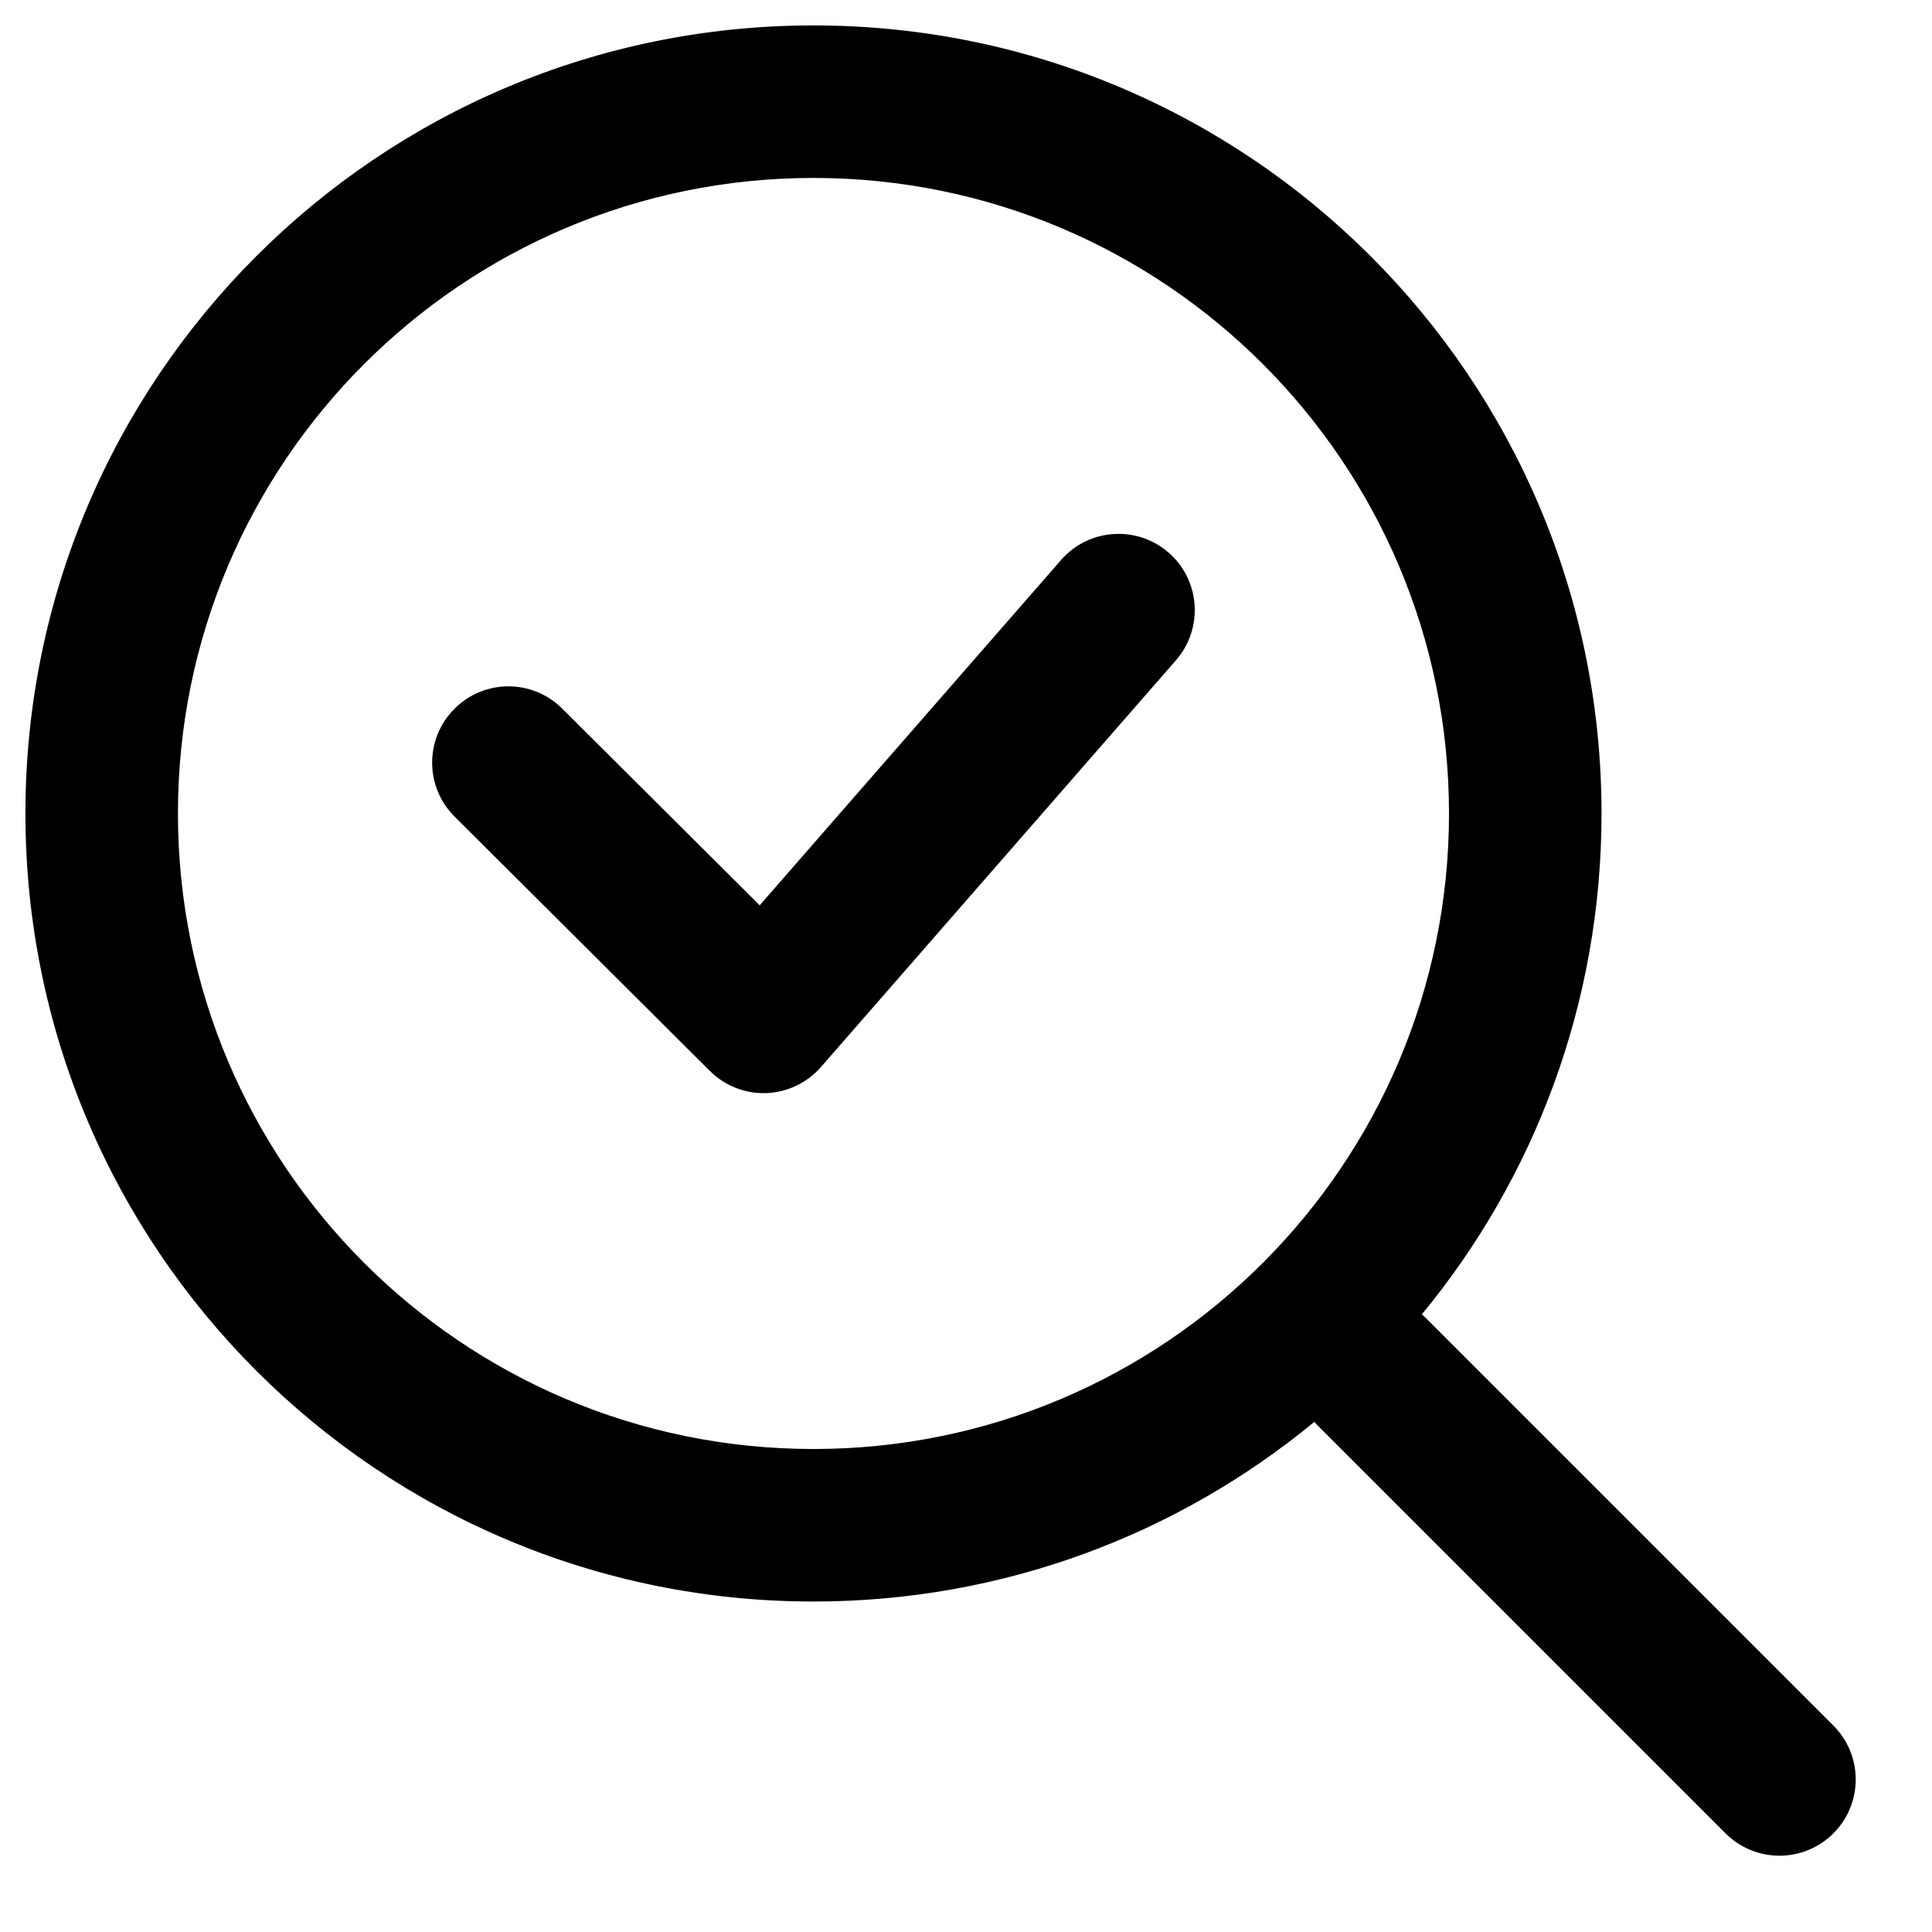
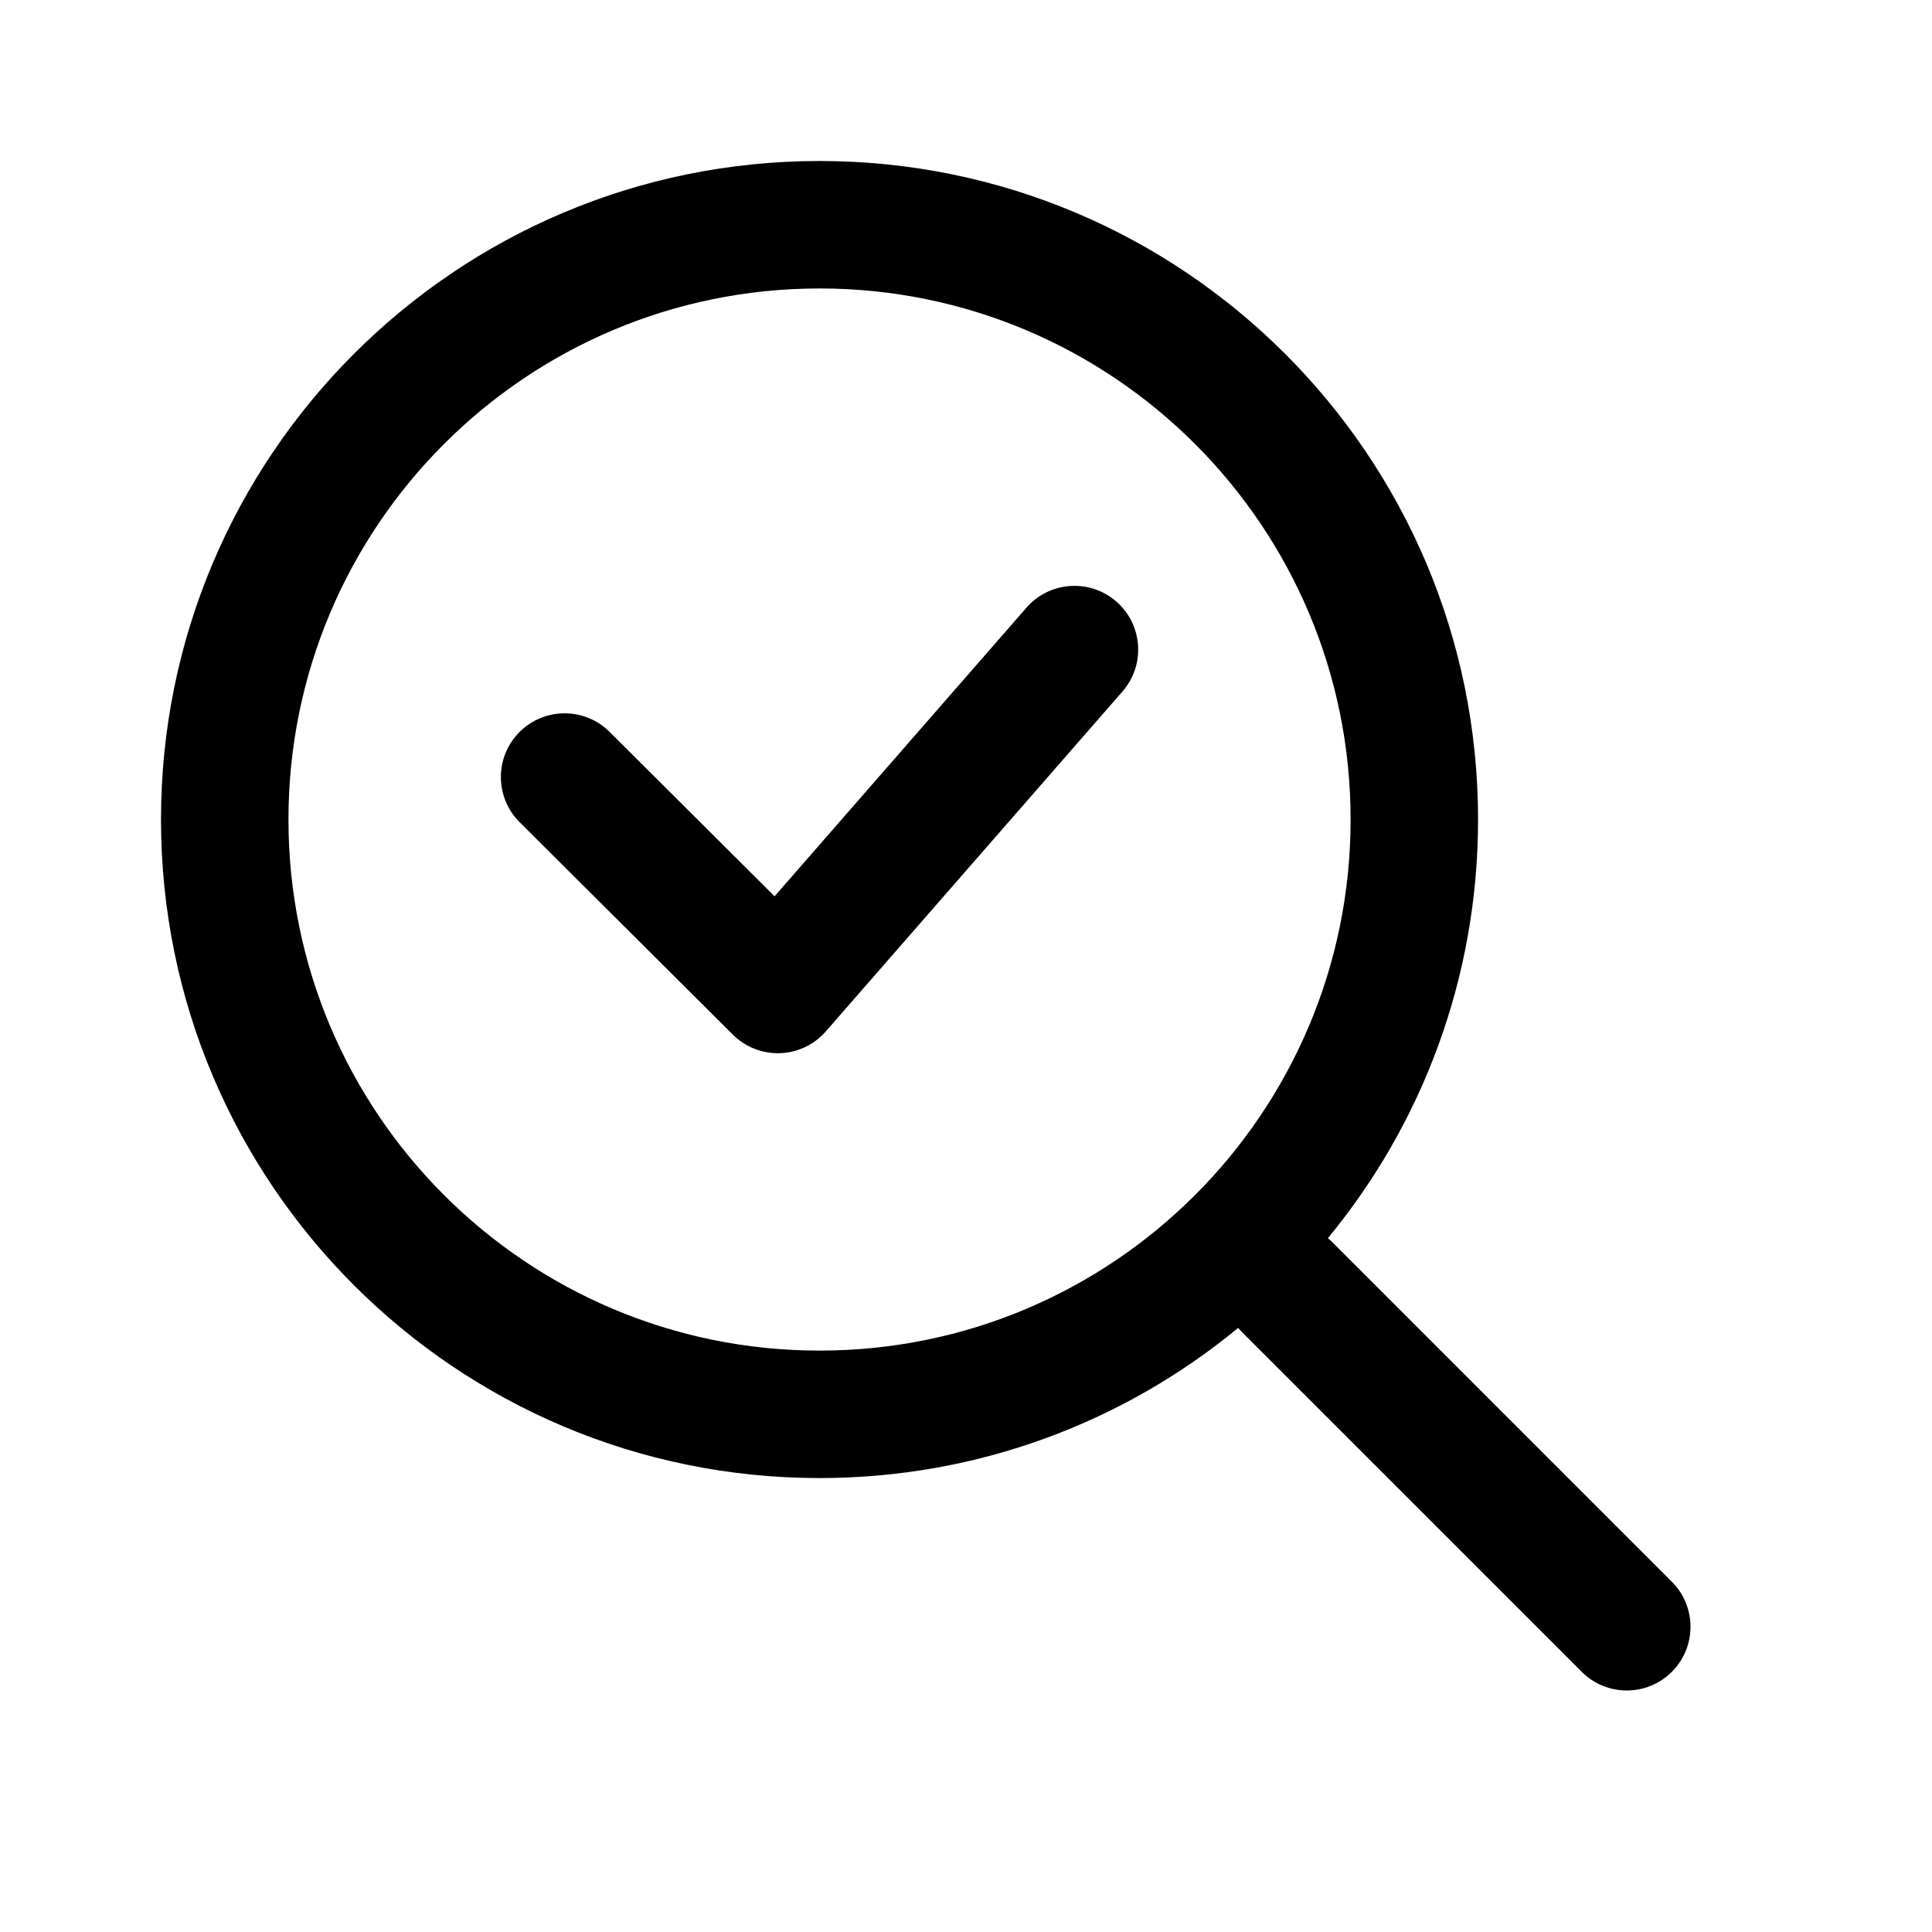
- <svg xmlns="http://www.w3.org/2000/svg" width="19" height="19" viewBox="0 0 19 19" fill="none">
-   <path d="M10.435 5.507C10.707 5.195 11.181 5.163 11.493 5.435C11.805 5.707 11.837 6.181 11.565 6.493L8.074 10.493C7.938 10.649 7.743 10.742 7.535 10.75C7.328 10.757 7.127 10.678 6.98 10.531L4.471 8.031C4.177 7.739 4.176 7.264 4.469 6.971C4.761 6.677 5.236 6.676 5.529 6.969L7.471 8.903L10.435 5.507Z" fill="black" />
-   <path fill-rule="evenodd" clip-rule="evenodd" d="M0.25 8C0.25 3.72 3.72 0.25 8 0.25C12.28 0.25 15.75 3.72 15.75 8C15.75 9.871 15.087 11.587 13.983 12.926C13.999 12.94 14.015 12.954 14.03 12.97L18.03 16.97C18.323 17.263 18.323 17.737 18.03 18.03C17.737 18.323 17.263 18.323 16.97 18.03L12.97 14.03C12.954 14.015 12.94 13.999 12.926 13.983C11.587 15.087 9.871 15.75 8 15.75C3.72 15.75 0.25 12.28 0.25 8ZM8 1.75C4.548 1.75 1.75 4.548 1.75 8C1.75 11.452 4.548 14.25 8 14.25C11.452 14.25 14.25 11.452 14.25 8C14.25 4.548 11.452 1.75 8 1.75Z" fill="black" />
+ <svg xmlns="http://www.w3.org/2000/svg" width="72" height="72" viewBox="0 0 72 72" fill="none">
+   <path d="M38.252 22.647C39.115 21.659 40.615 21.556 41.603 22.419C42.592 23.282 42.694 24.782 41.831 25.77L30.776 38.437C30.344 38.932 29.727 39.226 29.07 39.249C28.413 39.272 27.776 39.021 27.311 38.557L19.365 30.641C18.436 29.715 18.433 28.211 19.359 27.282C20.285 26.353 21.789 26.35 22.718 27.276L28.866 33.402L38.252 22.647Z" fill="black" />
+   <path fill-rule="evenodd" clip-rule="evenodd" d="M6 30.542C6 16.988 16.988 6 30.542 6C44.096 6 55.083 16.988 55.083 30.542C55.083 36.467 52.984 41.901 49.488 46.142C49.539 46.185 49.589 46.231 49.638 46.279L62.304 58.946C63.232 59.873 63.232 61.377 62.304 62.304C61.377 63.232 59.873 63.232 58.946 62.304L46.279 49.638C46.231 49.589 46.185 49.539 46.142 49.488C41.901 52.984 36.467 55.083 30.542 55.083C16.988 55.083 6 44.096 6 30.542ZM30.542 10.75C19.611 10.75 10.75 19.611 10.75 30.542C10.75 41.472 19.611 50.333 30.542 50.333C41.472 50.333 50.333 41.472 50.333 30.542C50.333 19.611 41.472 10.75 30.542 10.75Z" fill="black" />
</svg>
